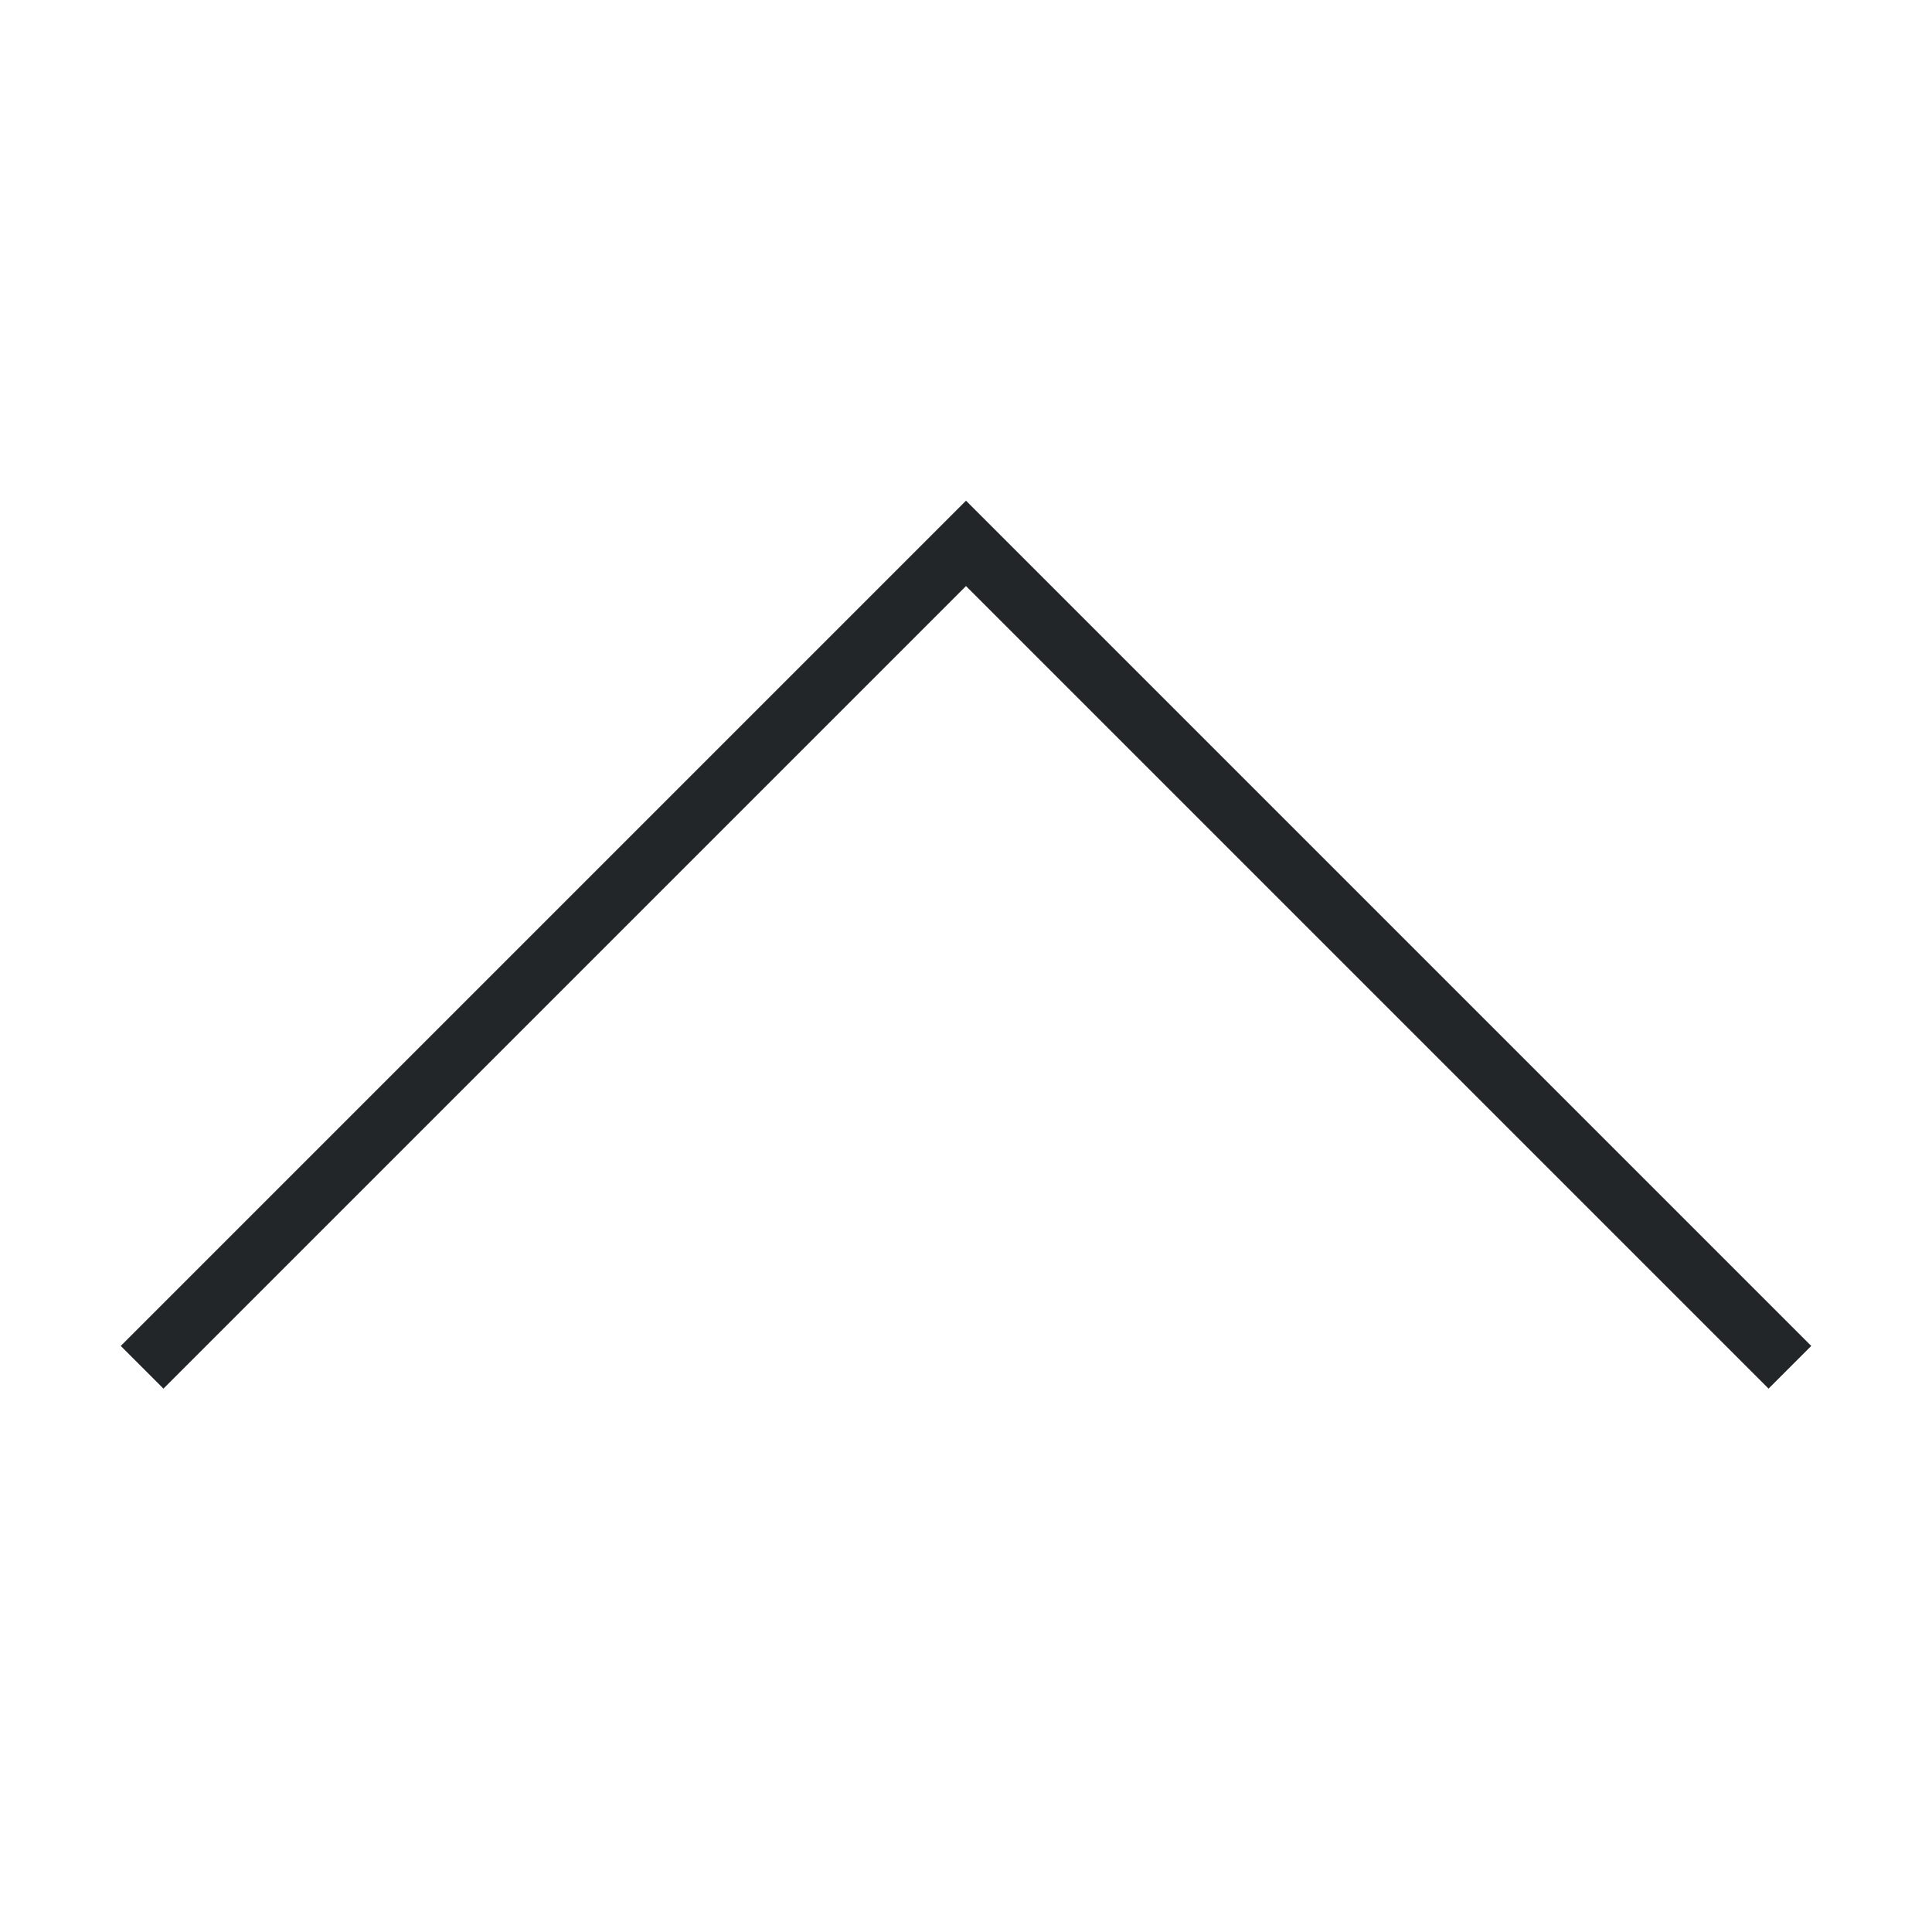
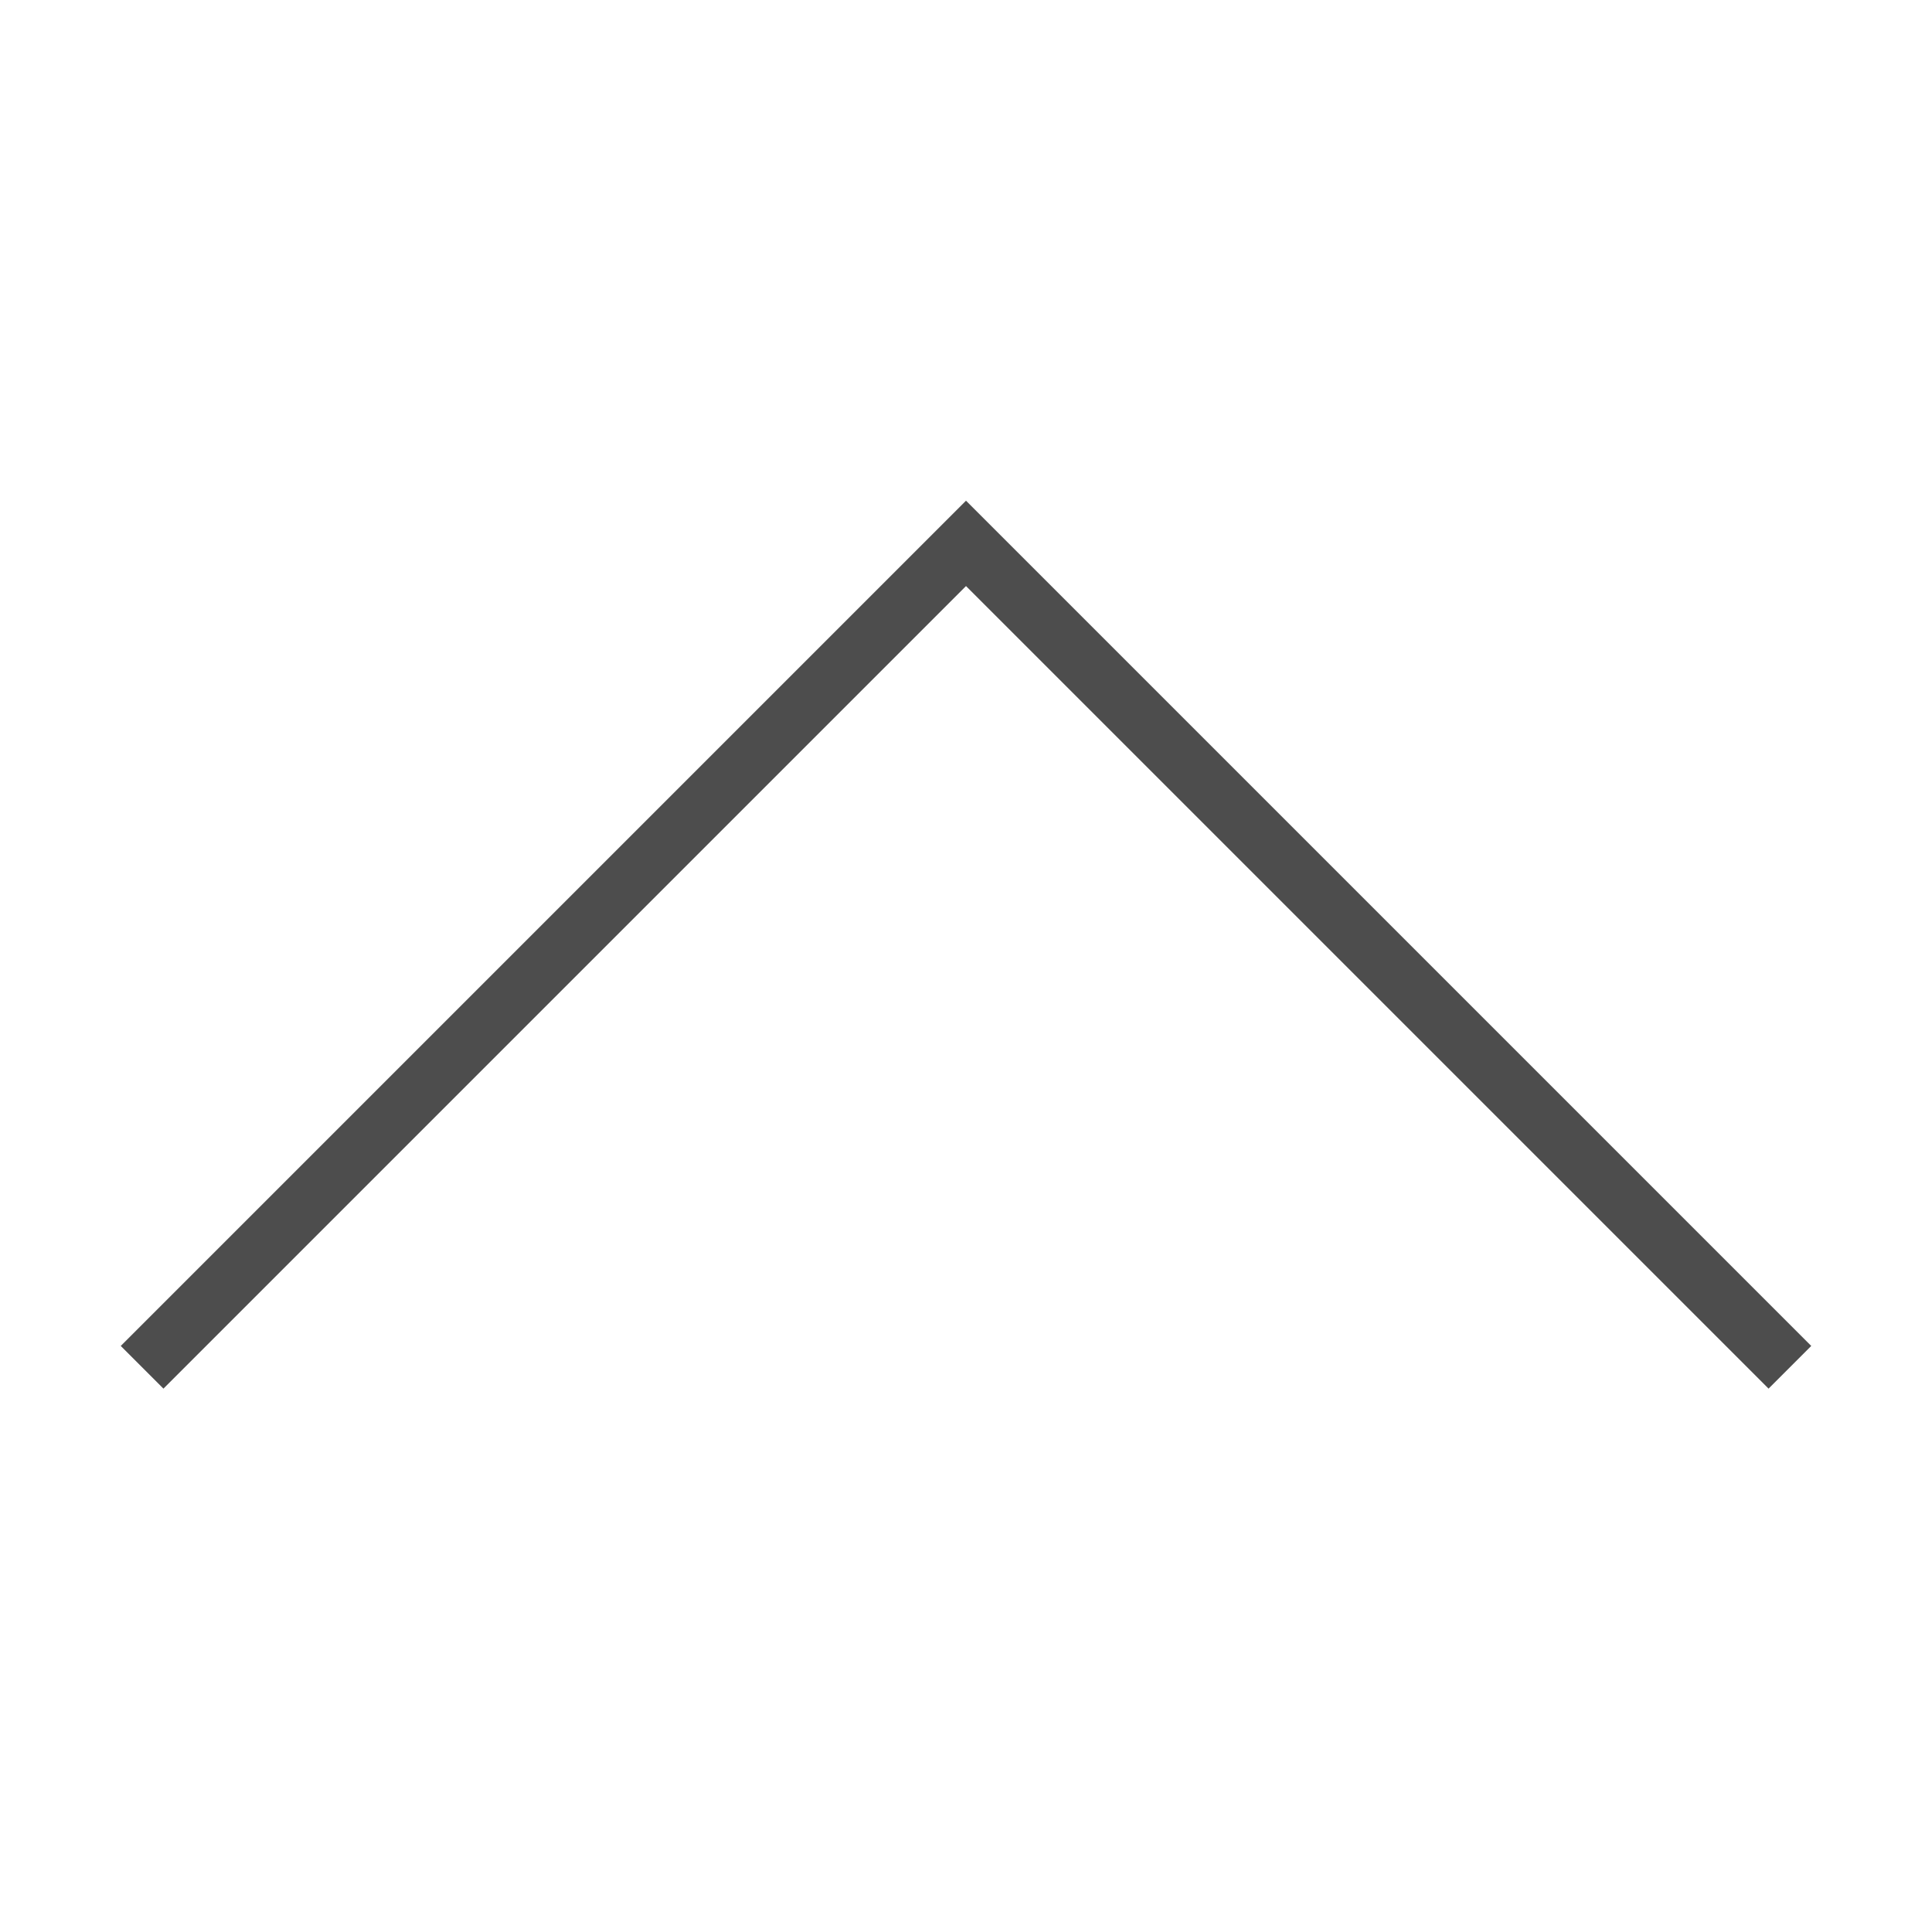
<svg xmlns="http://www.w3.org/2000/svg" viewBox="0 0 32 32">
  <style type="text/css" id="current-color-scheme">
        .ColorScheme-Text {
-             color:#232629;
+             color:#4d4d4d;
        }
    </style>
  <path d="M16 8.293l-14 14 .707.707L16 9.707 29.293 23l.707-.707z" class="ColorScheme-Text" fill="currentColor" />
</svg>
